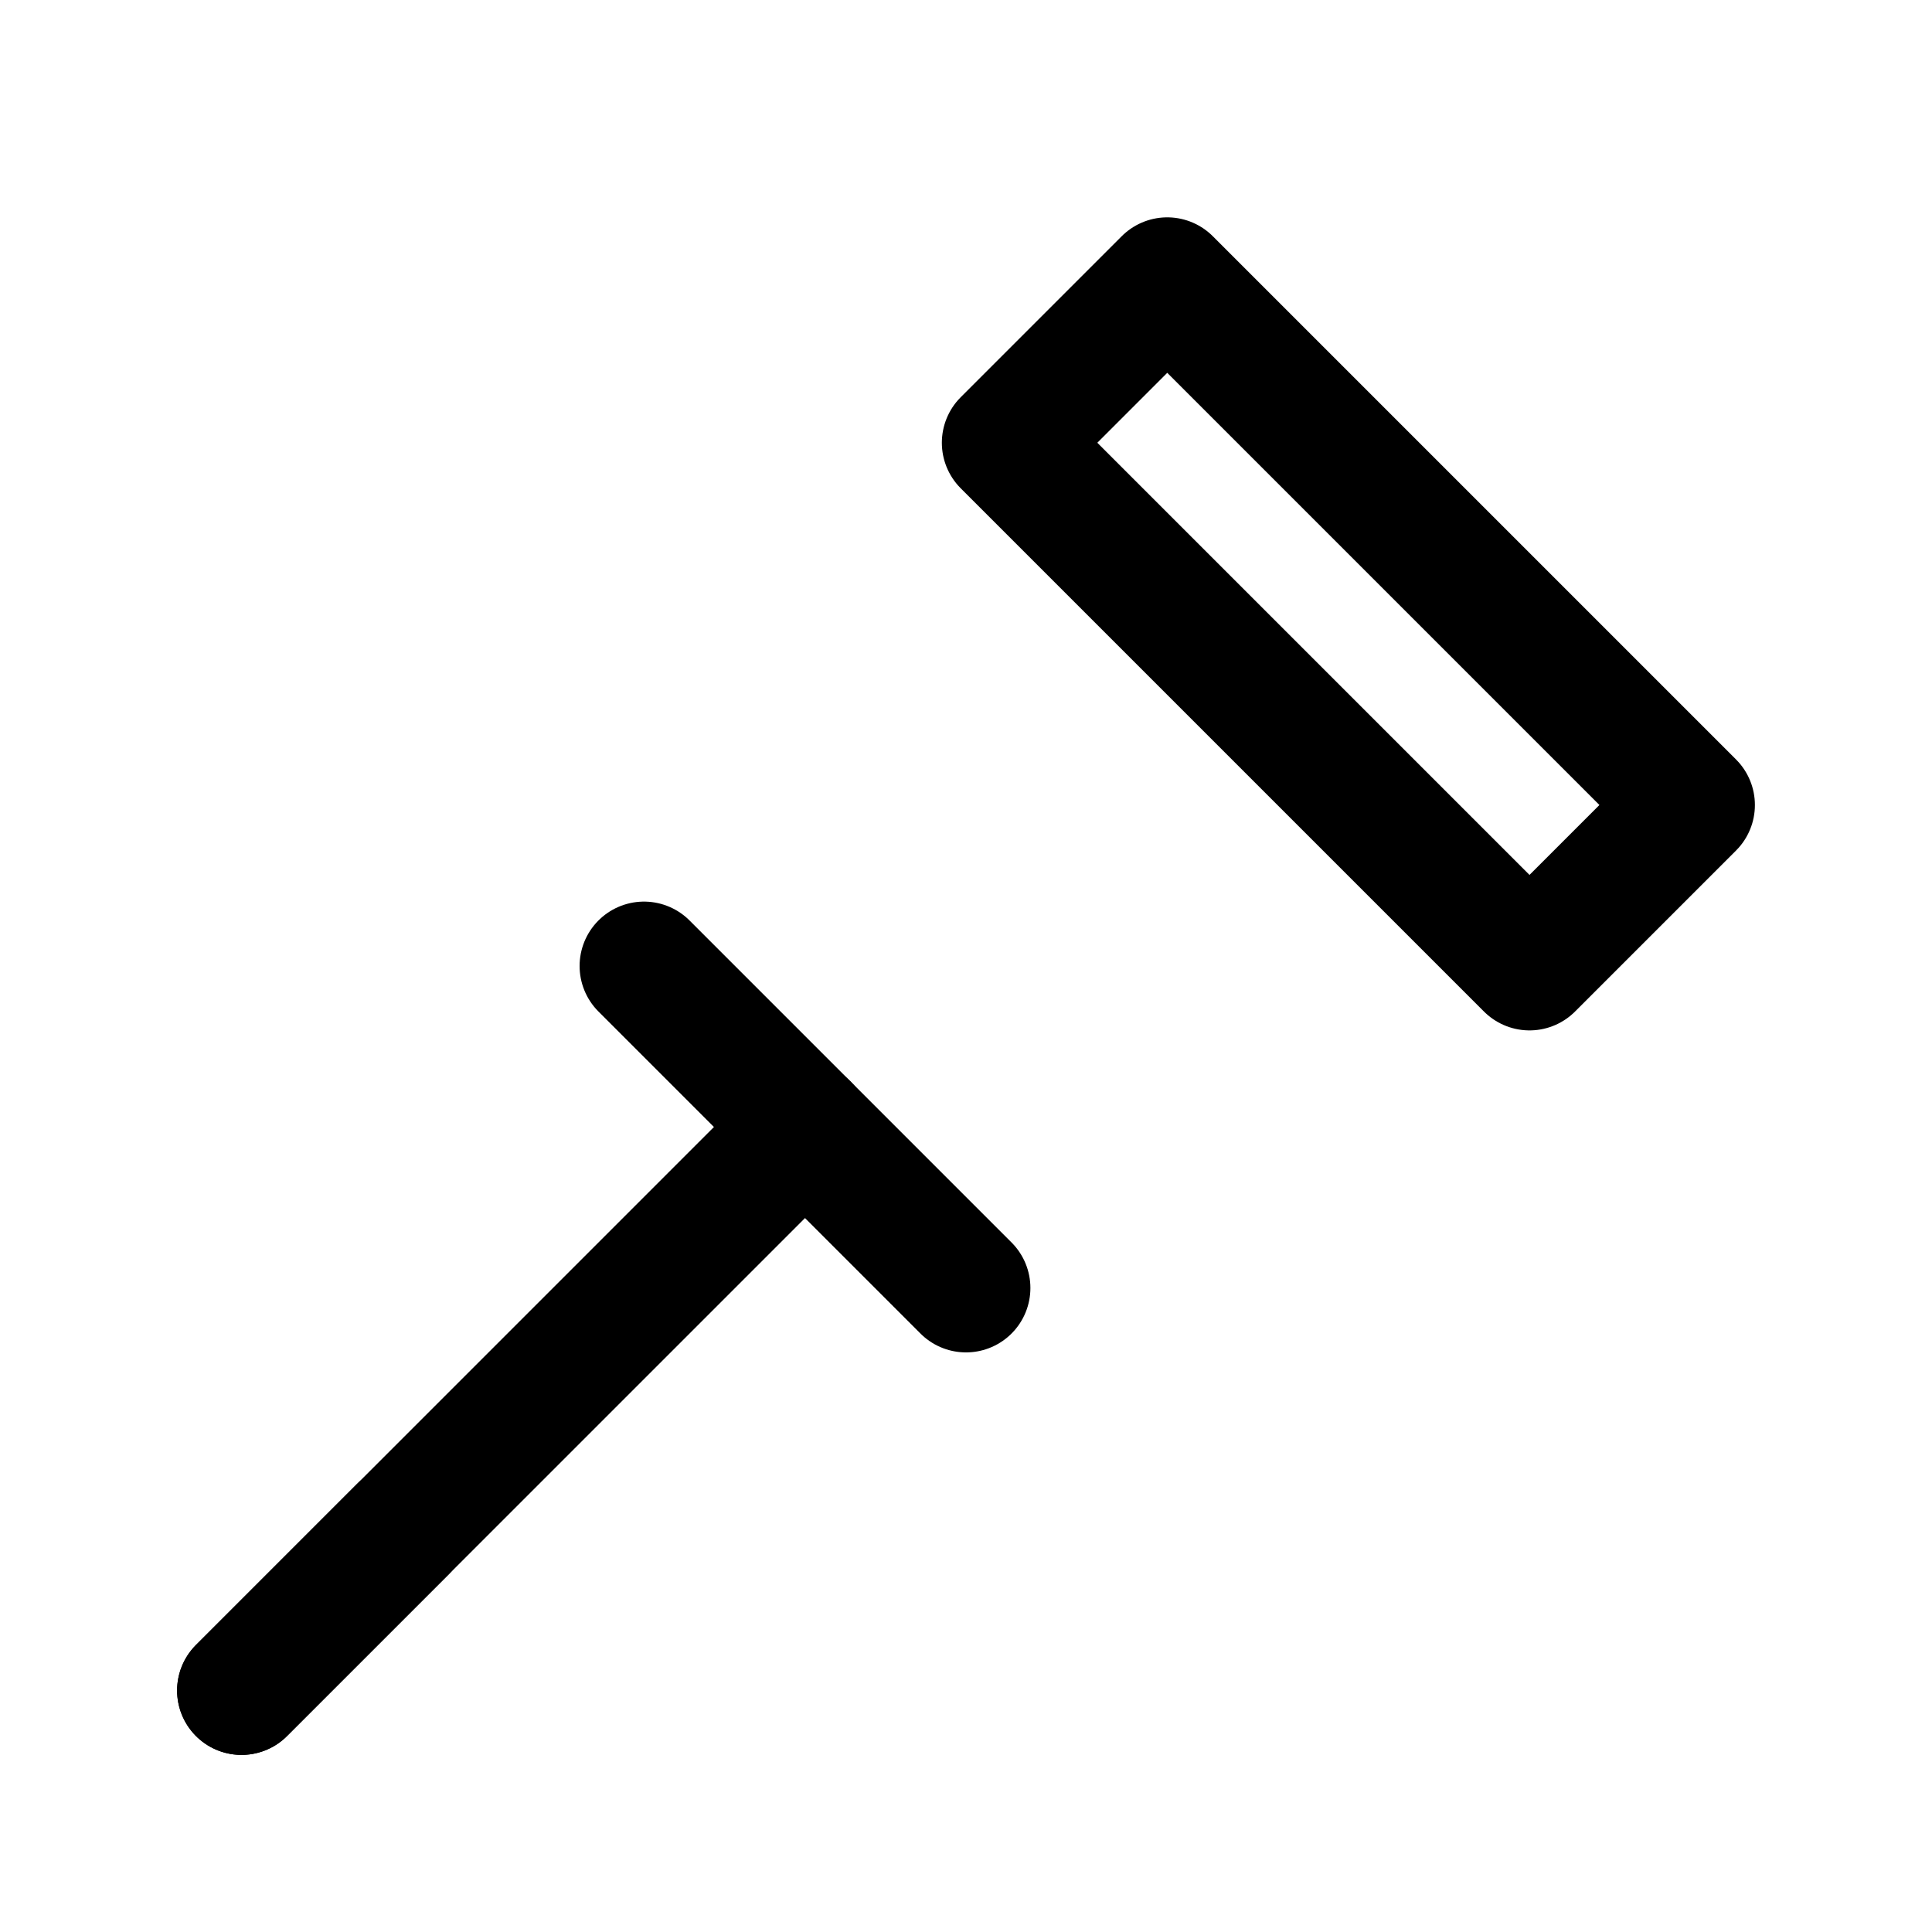
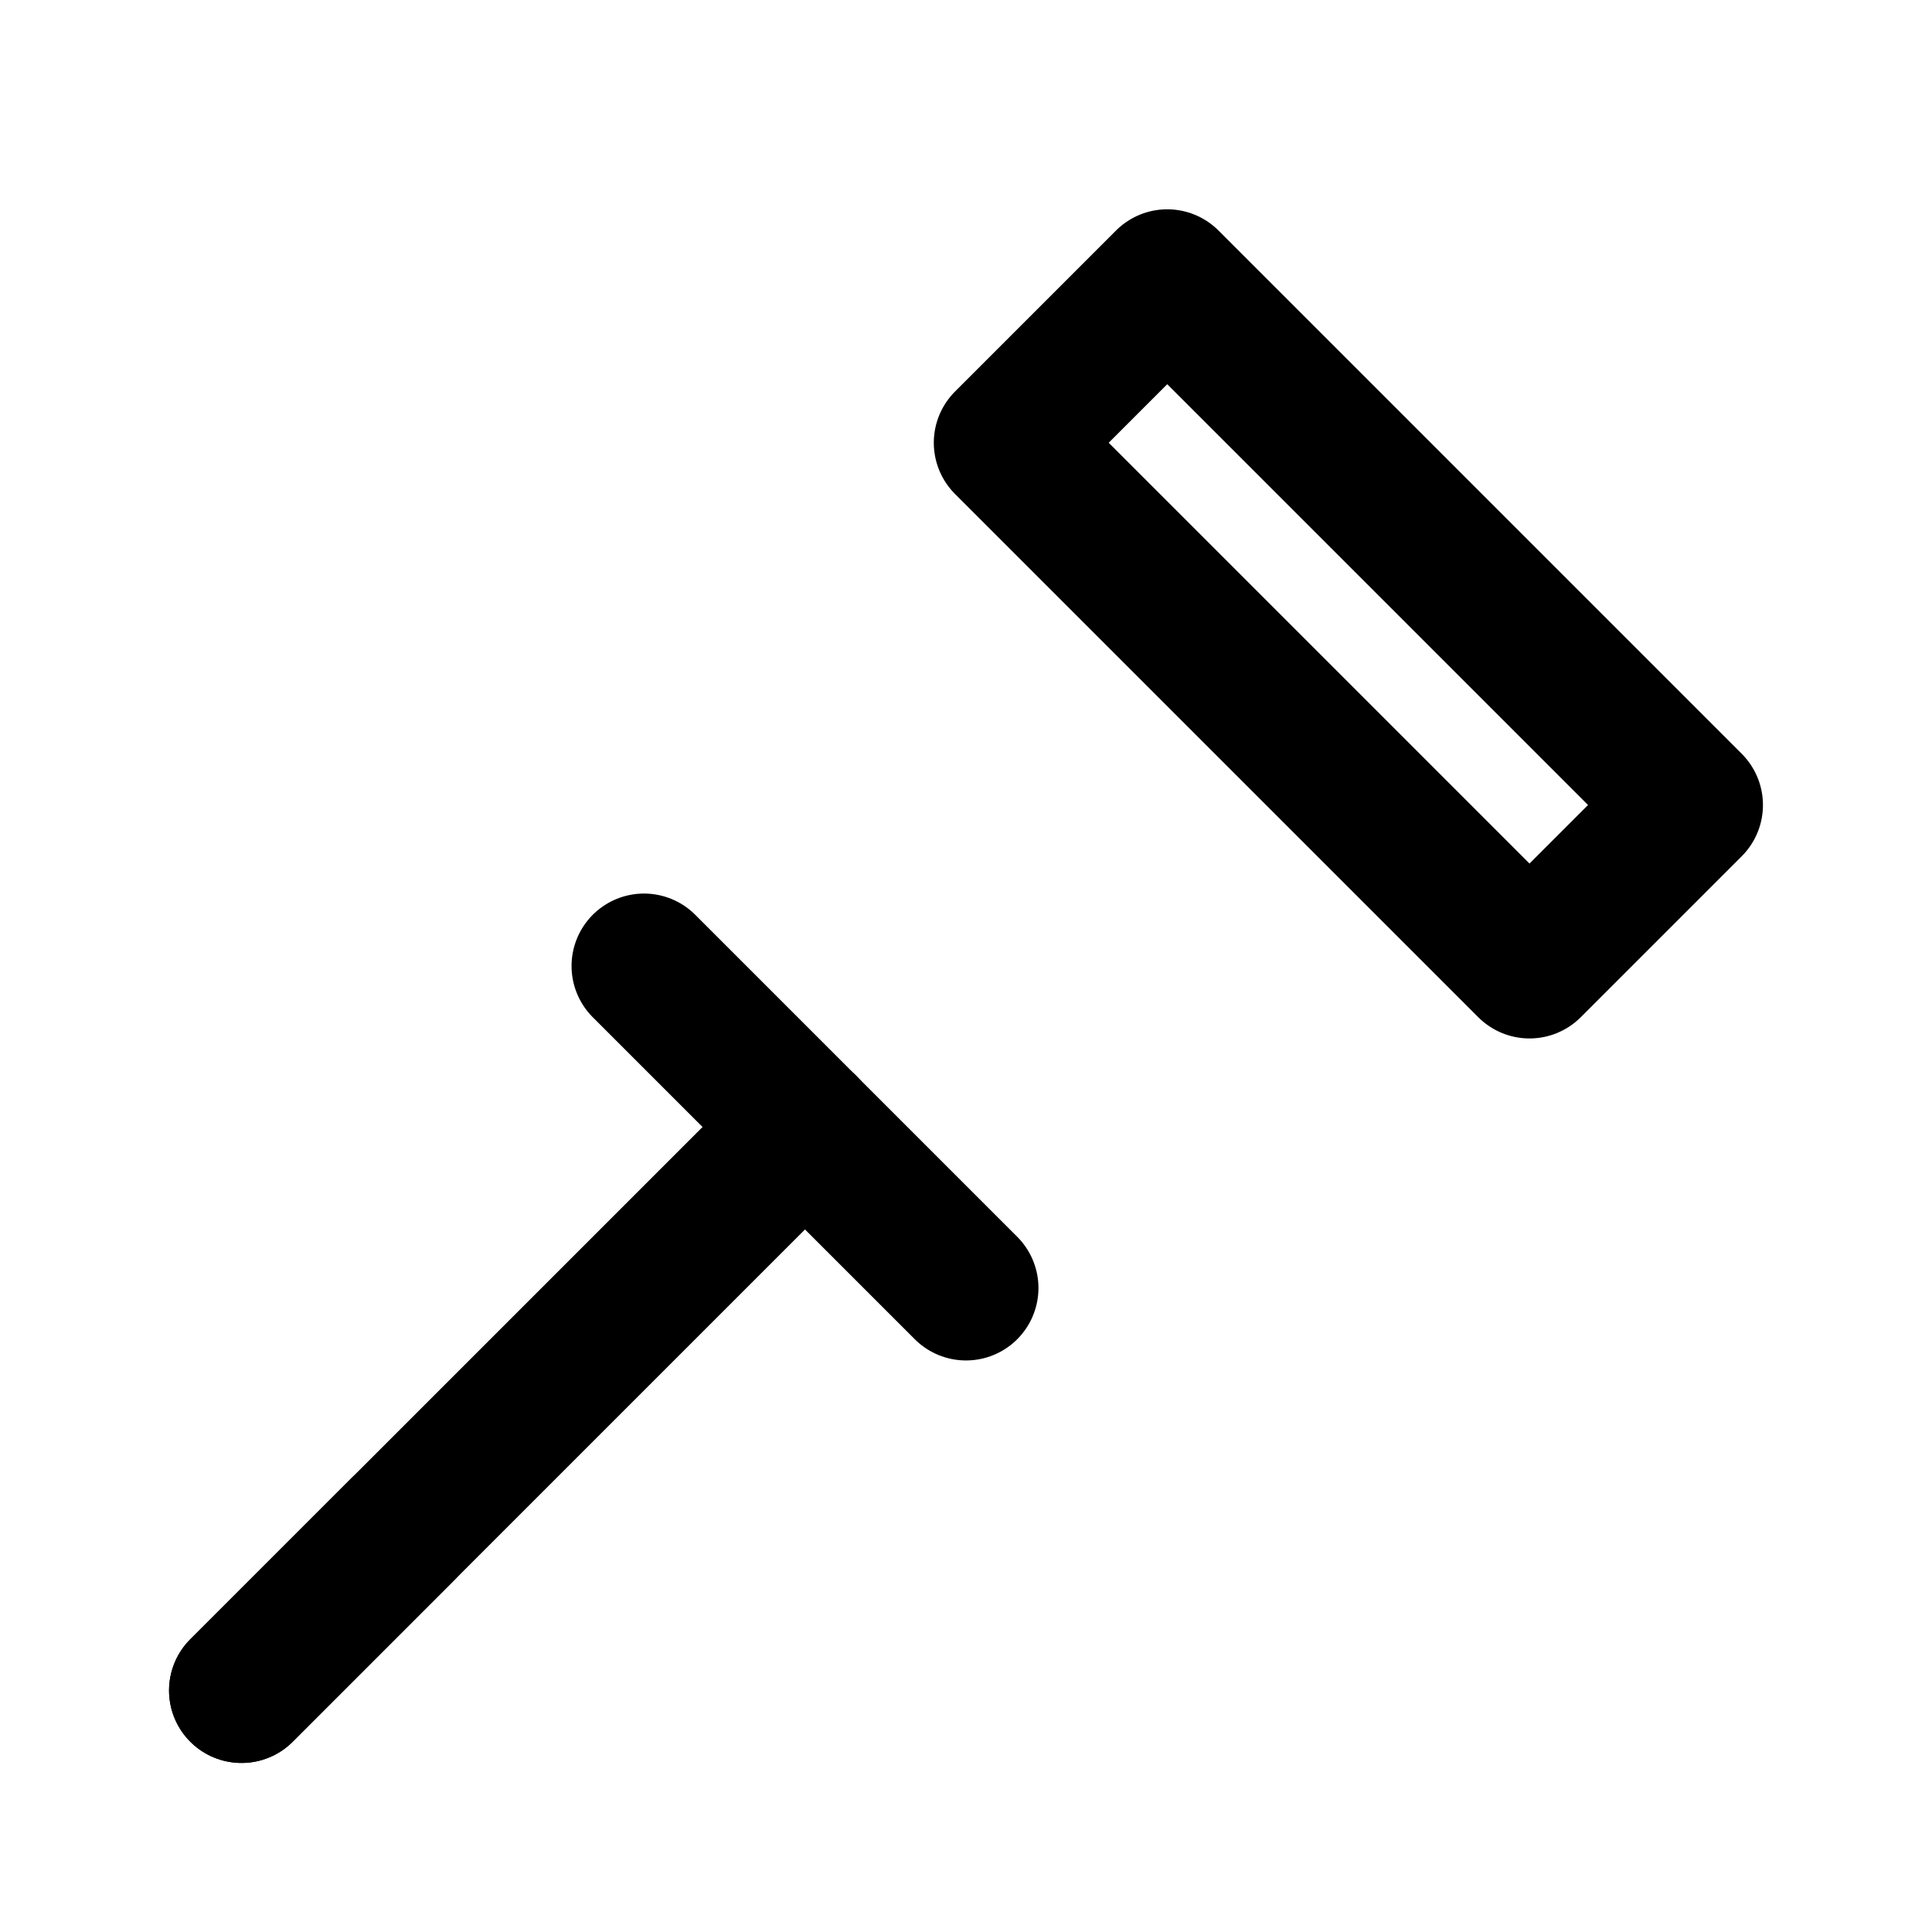
- <svg xmlns="http://www.w3.org/2000/svg" viewBox="0 0 24 24" fill="none" stroke="currentColor" stroke-width="1.6" stroke-linecap="round" stroke-linejoin="round">
+ <svg xmlns="http://www.w3.org/2000/svg" viewBox="0 0 24 24" fill="none" stroke="currentColor" stroke-width="1.8" stroke-linecap="round" stroke-linejoin="round">
  <path d="M14.5 3.5L21 10l-2 2-6.5-6.5z" />
  <path d="M10 14l-7 7" />
  <path d="M8 12l4 4" />
  <path d="M3 21l2-2" />
</svg>
